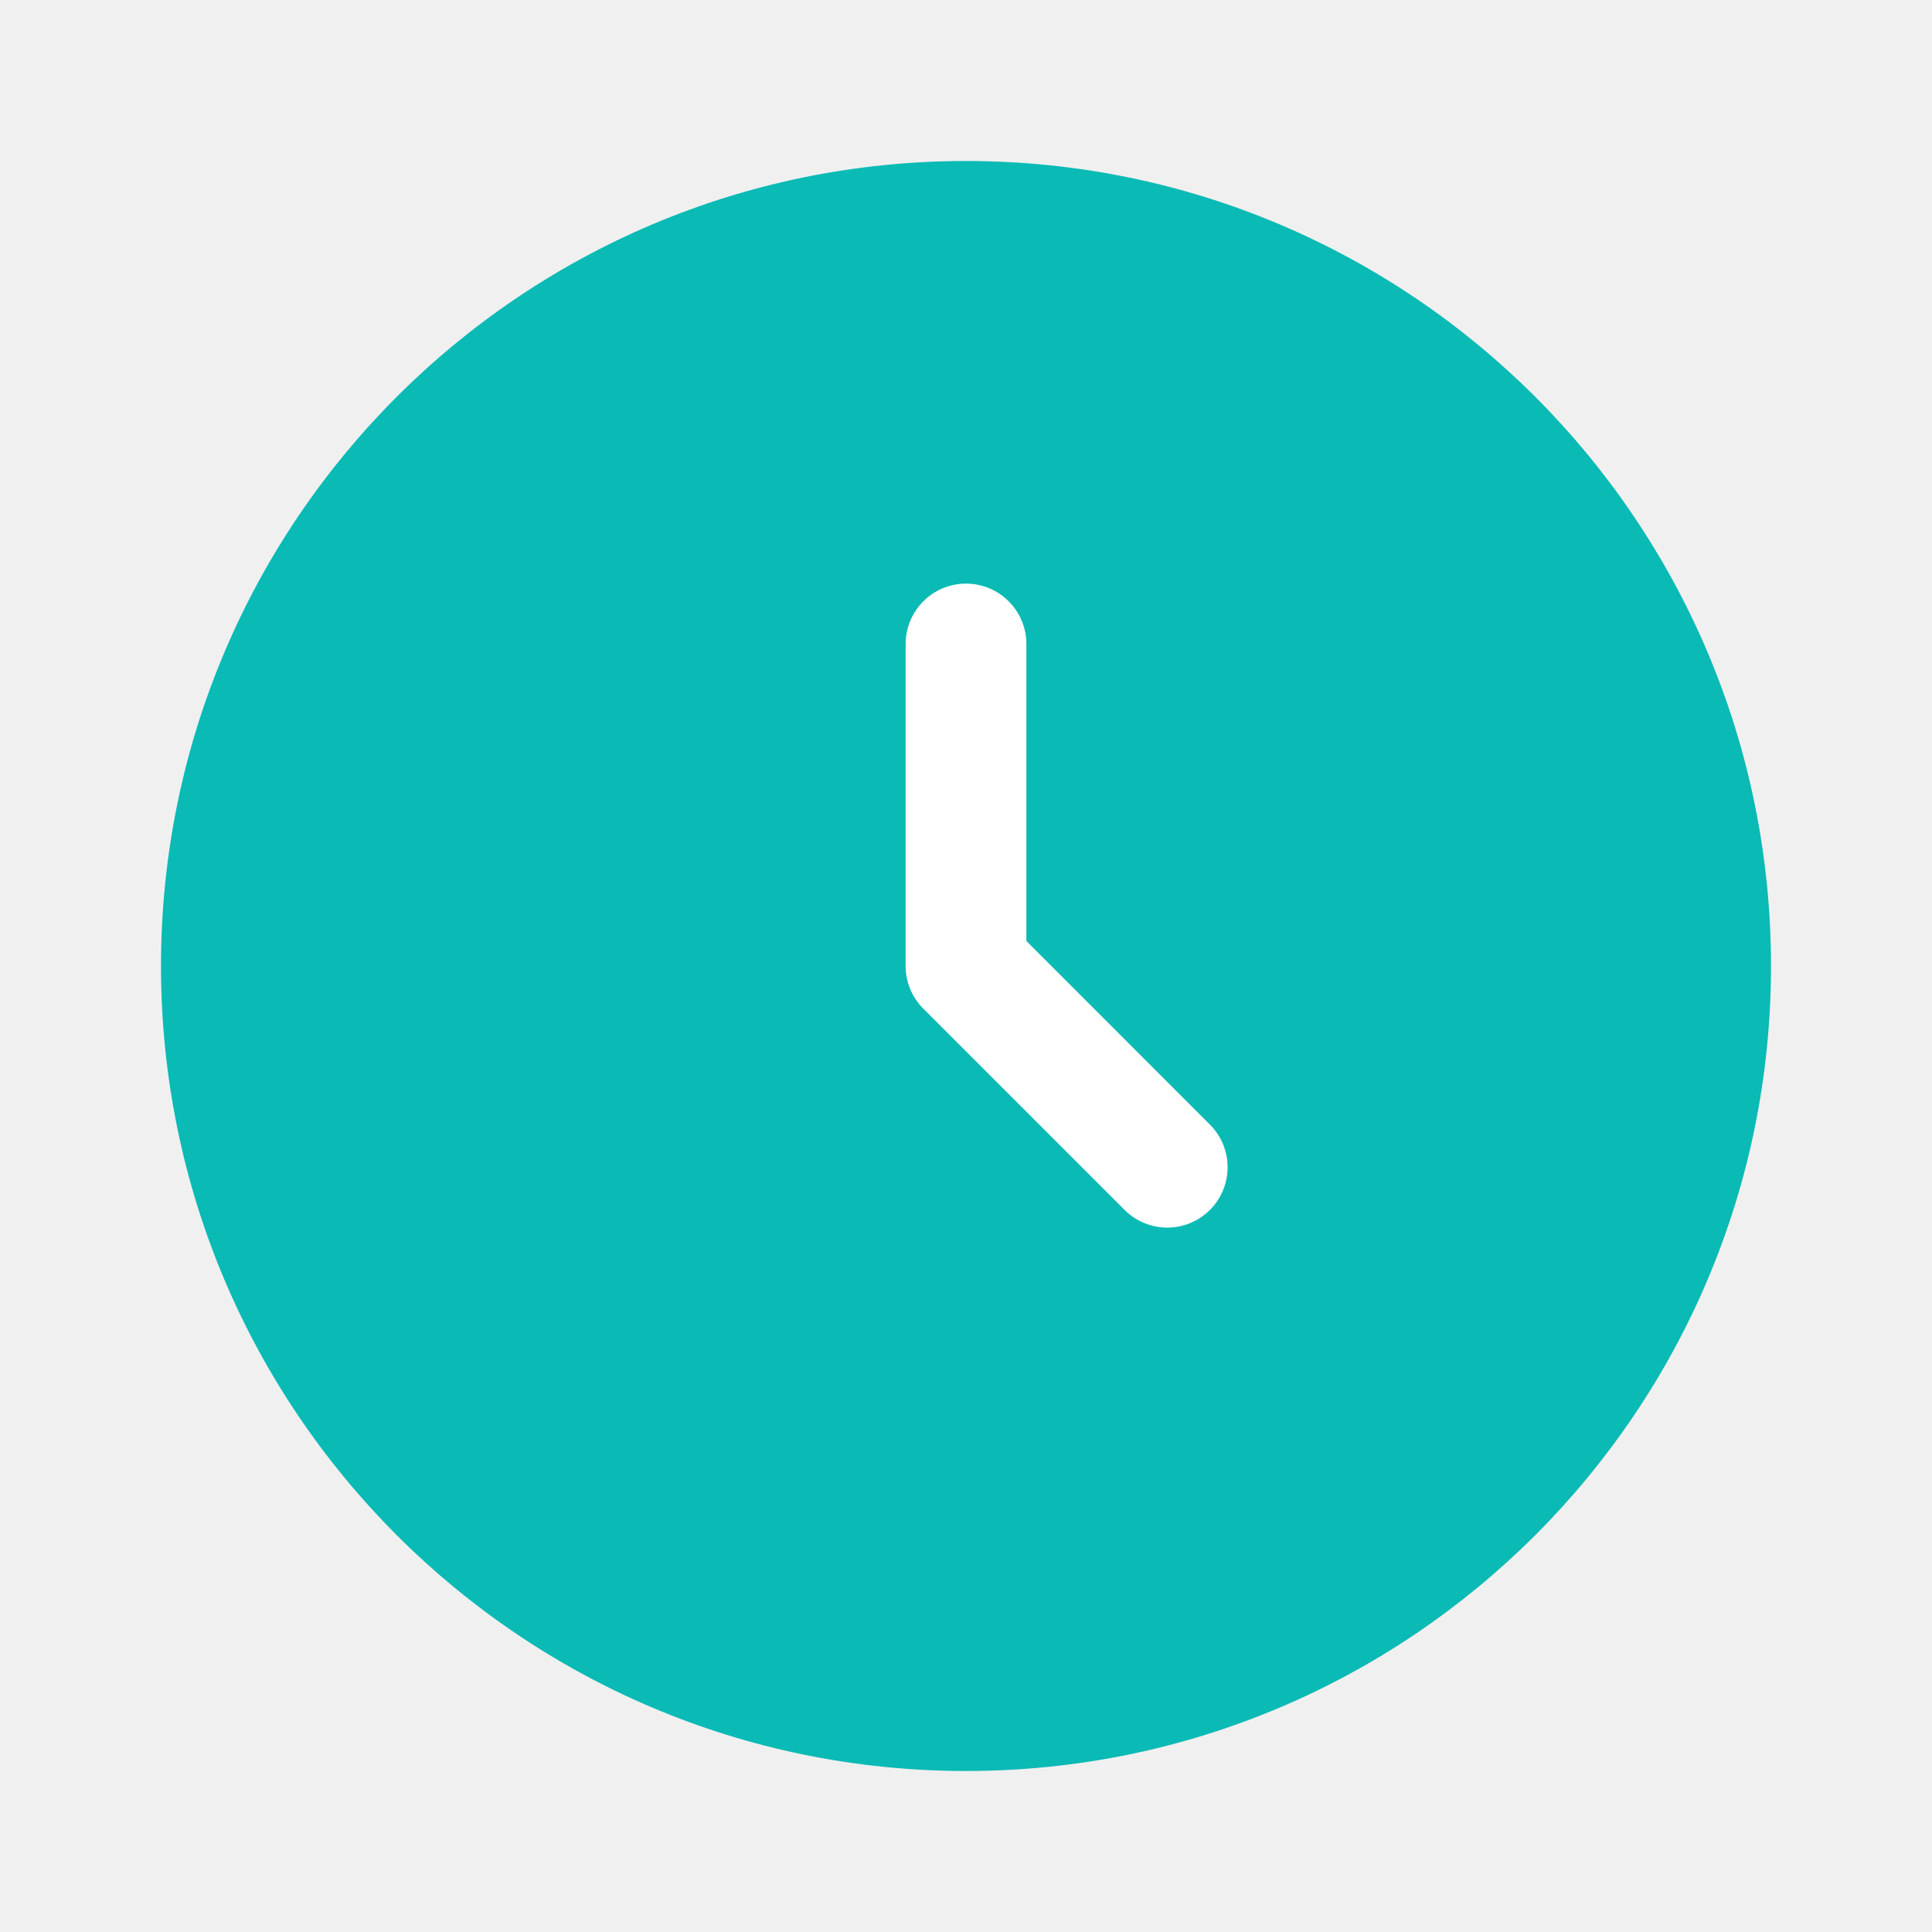
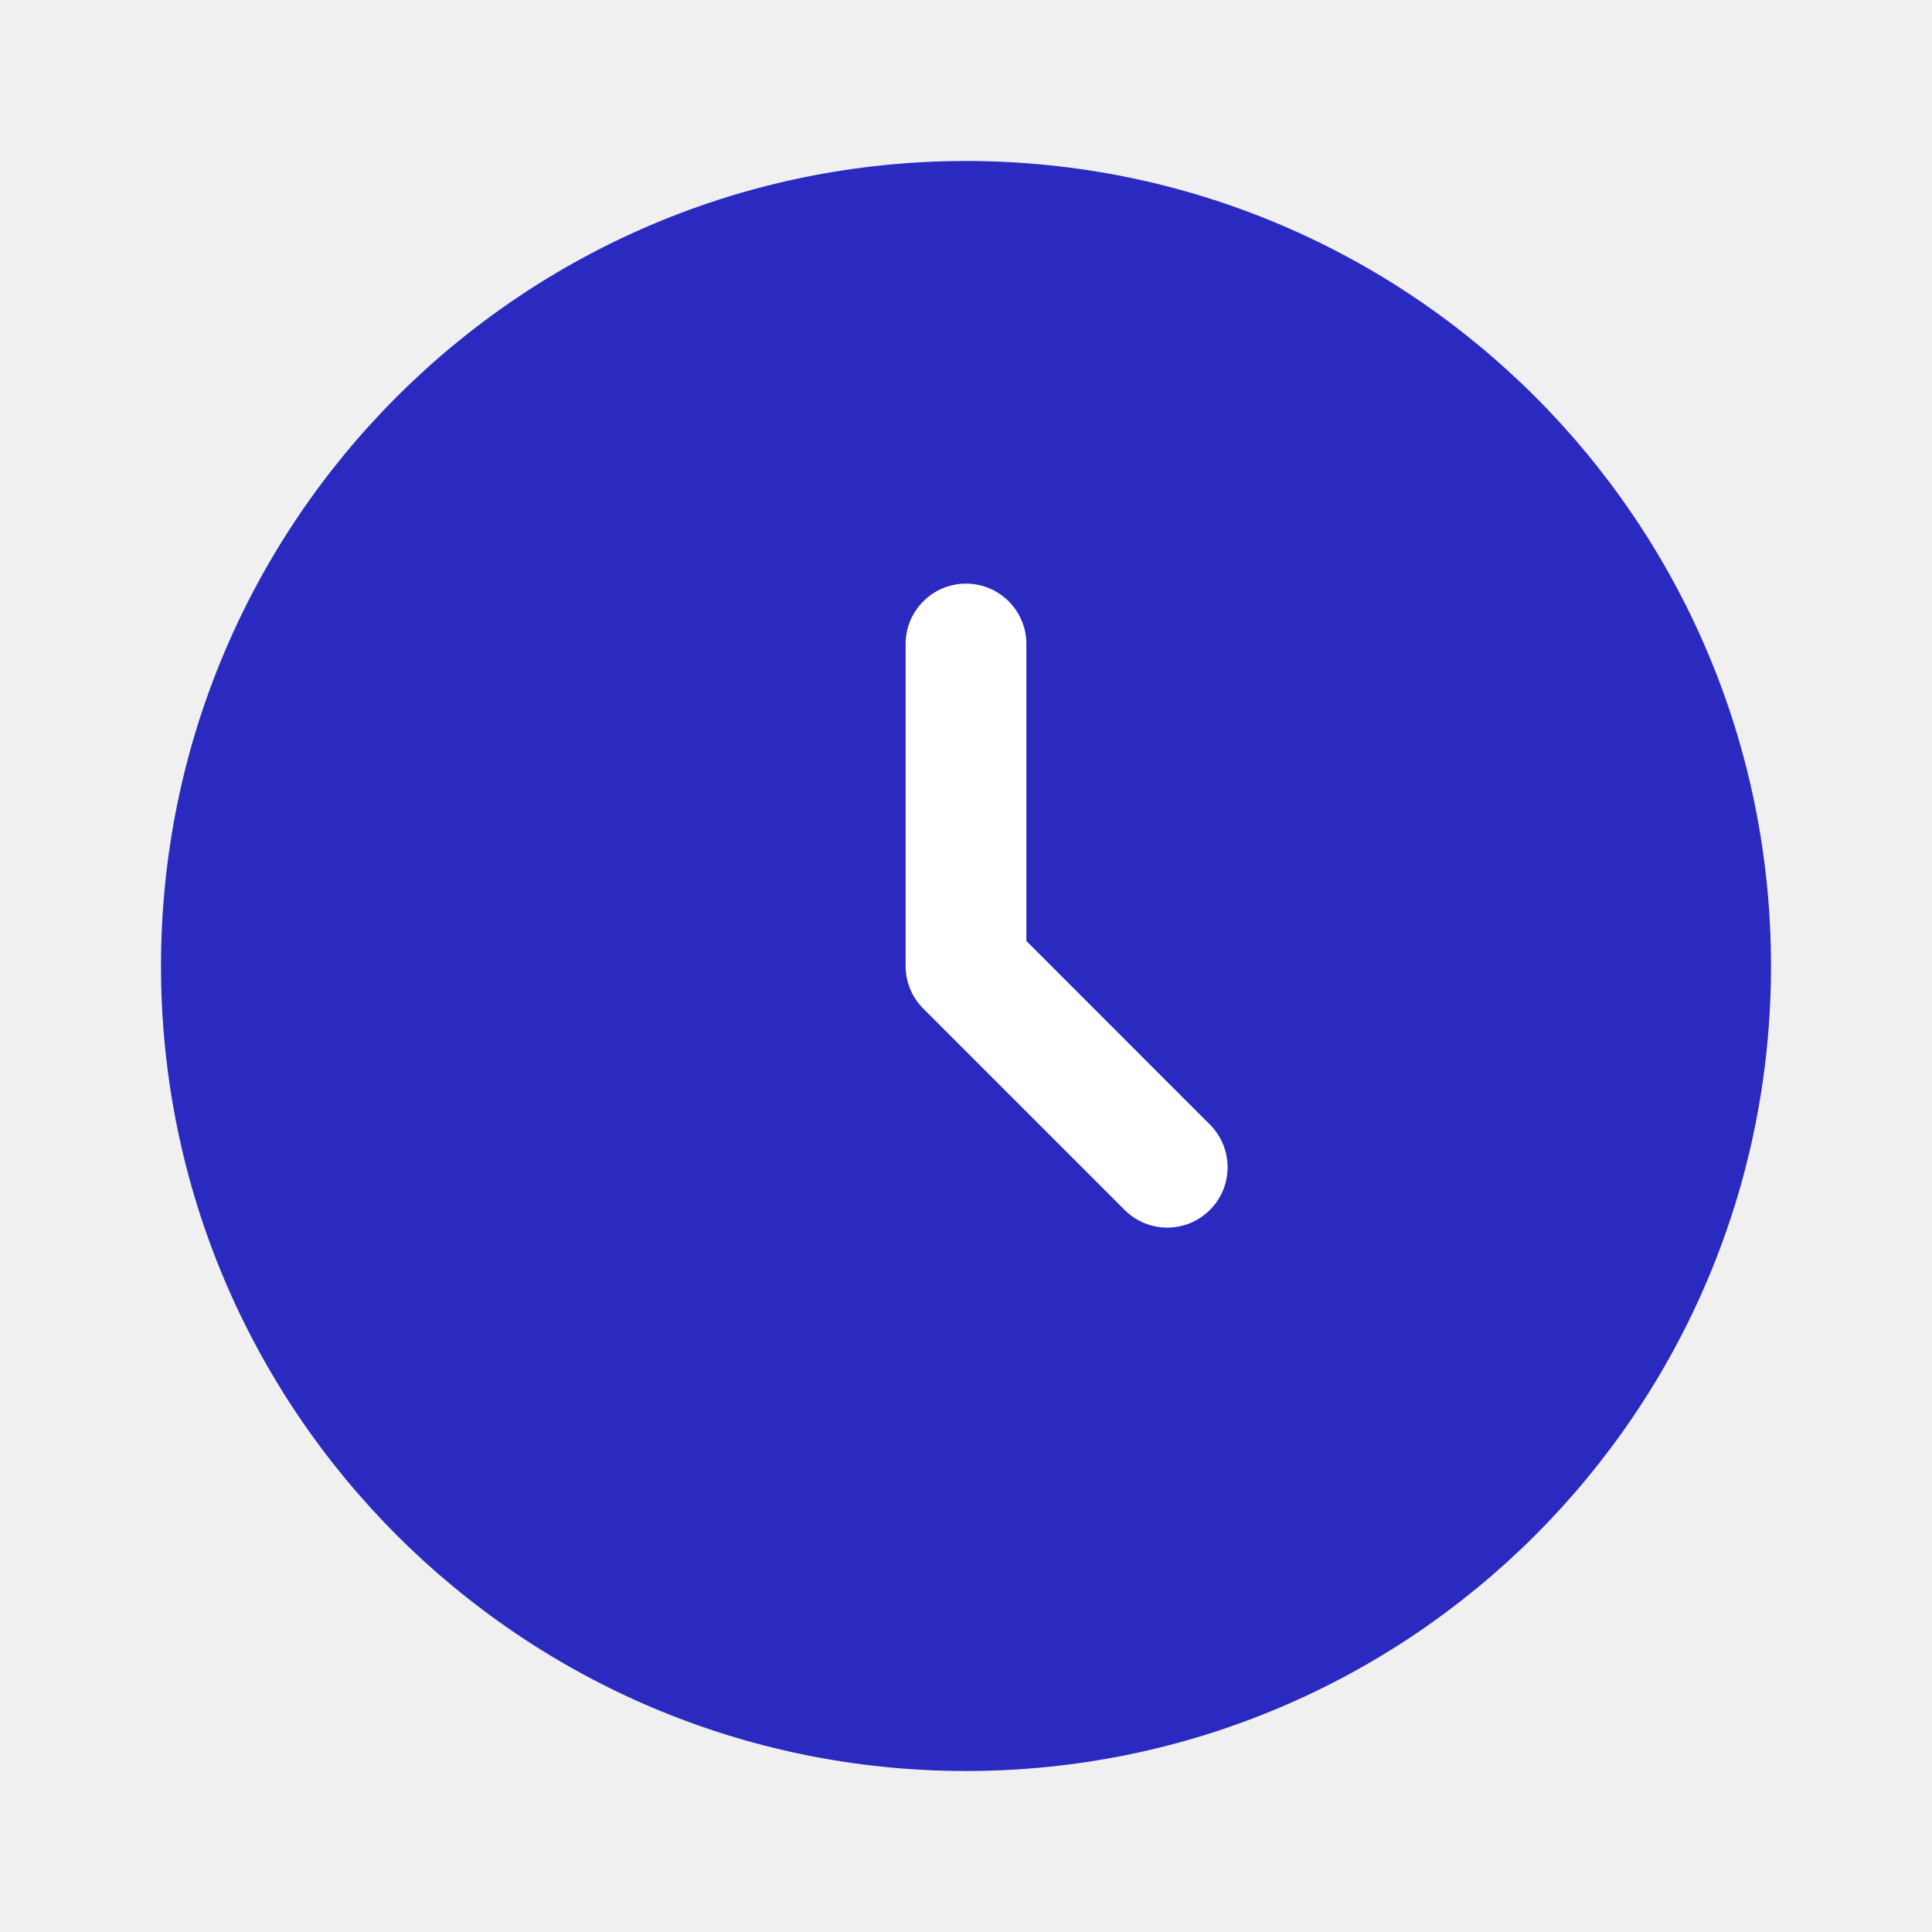
<svg xmlns="http://www.w3.org/2000/svg" width="64px" height="64px" viewBox="0 0 24 24" fill="none">
  <g id="SVGRepo_bgCarrier" stroke-width="0" />
  <g id="SVGRepo_tracerCarrier" stroke-linecap="round" stroke-linejoin="round" />
  <g id="SVGRepo_iconCarrier">
-     <path d="M22 12C22 17.523 17.523 22 12 22C6.477 22 2 17.523 2 12C2 6.477 6.477 2 12 2C17.523 2 22 6.477 22 12Z" fill="#0ABAB5" />
+     <path d="M22 12C22 17.523 17.523 22 12 22C6.477 22 2 17.523 2 12C2 6.477 6.477 2 12 2C17.523 2 22 6.477 22 12Z" fill="#2A2AC0" />
    <path fill-rule="evenodd" clip-rule="evenodd" d="M12 7.25C12.414 7.25 12.75 7.586 12.75 8V11.689L15.03 13.97C15.323 14.263 15.323 14.737 15.03 15.03C14.737 15.323 14.263 15.323 13.97 15.03L11.47 12.53C11.329 12.39 11.25 12.199 11.25 12V8C11.25 7.586 11.586 7.25 12 7.25Z" fill="white" />
  </g>
</svg>
